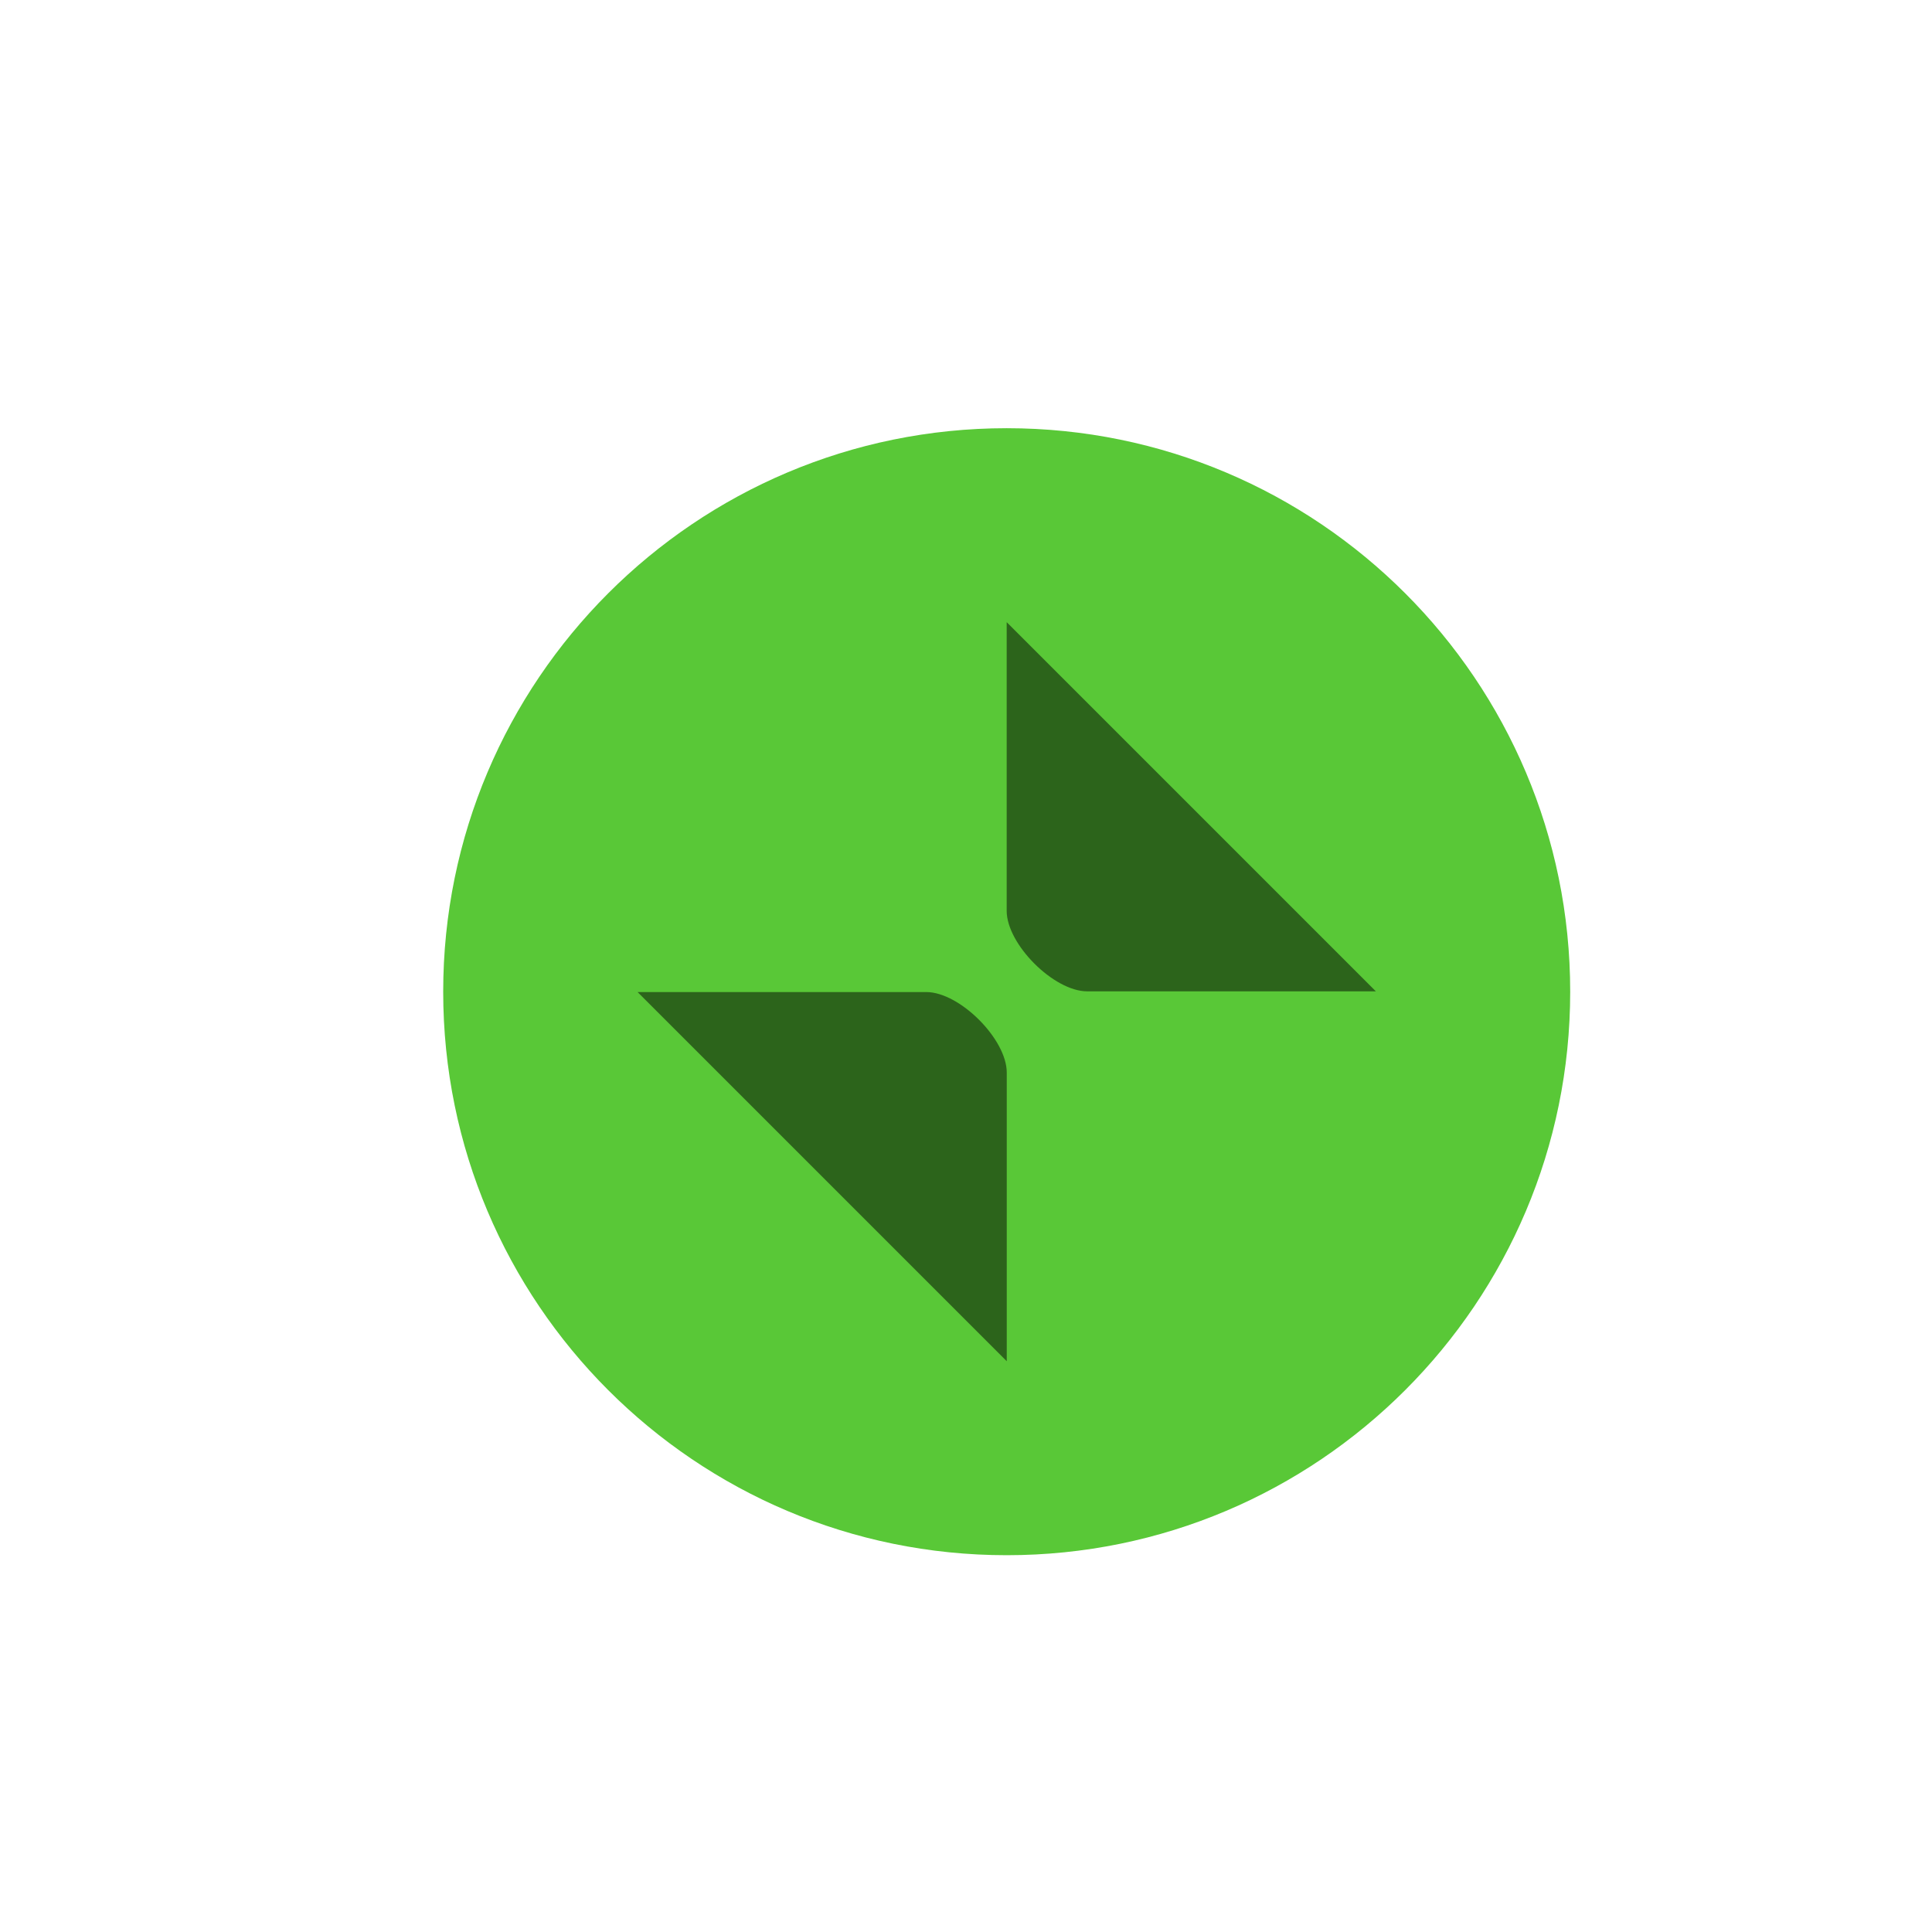
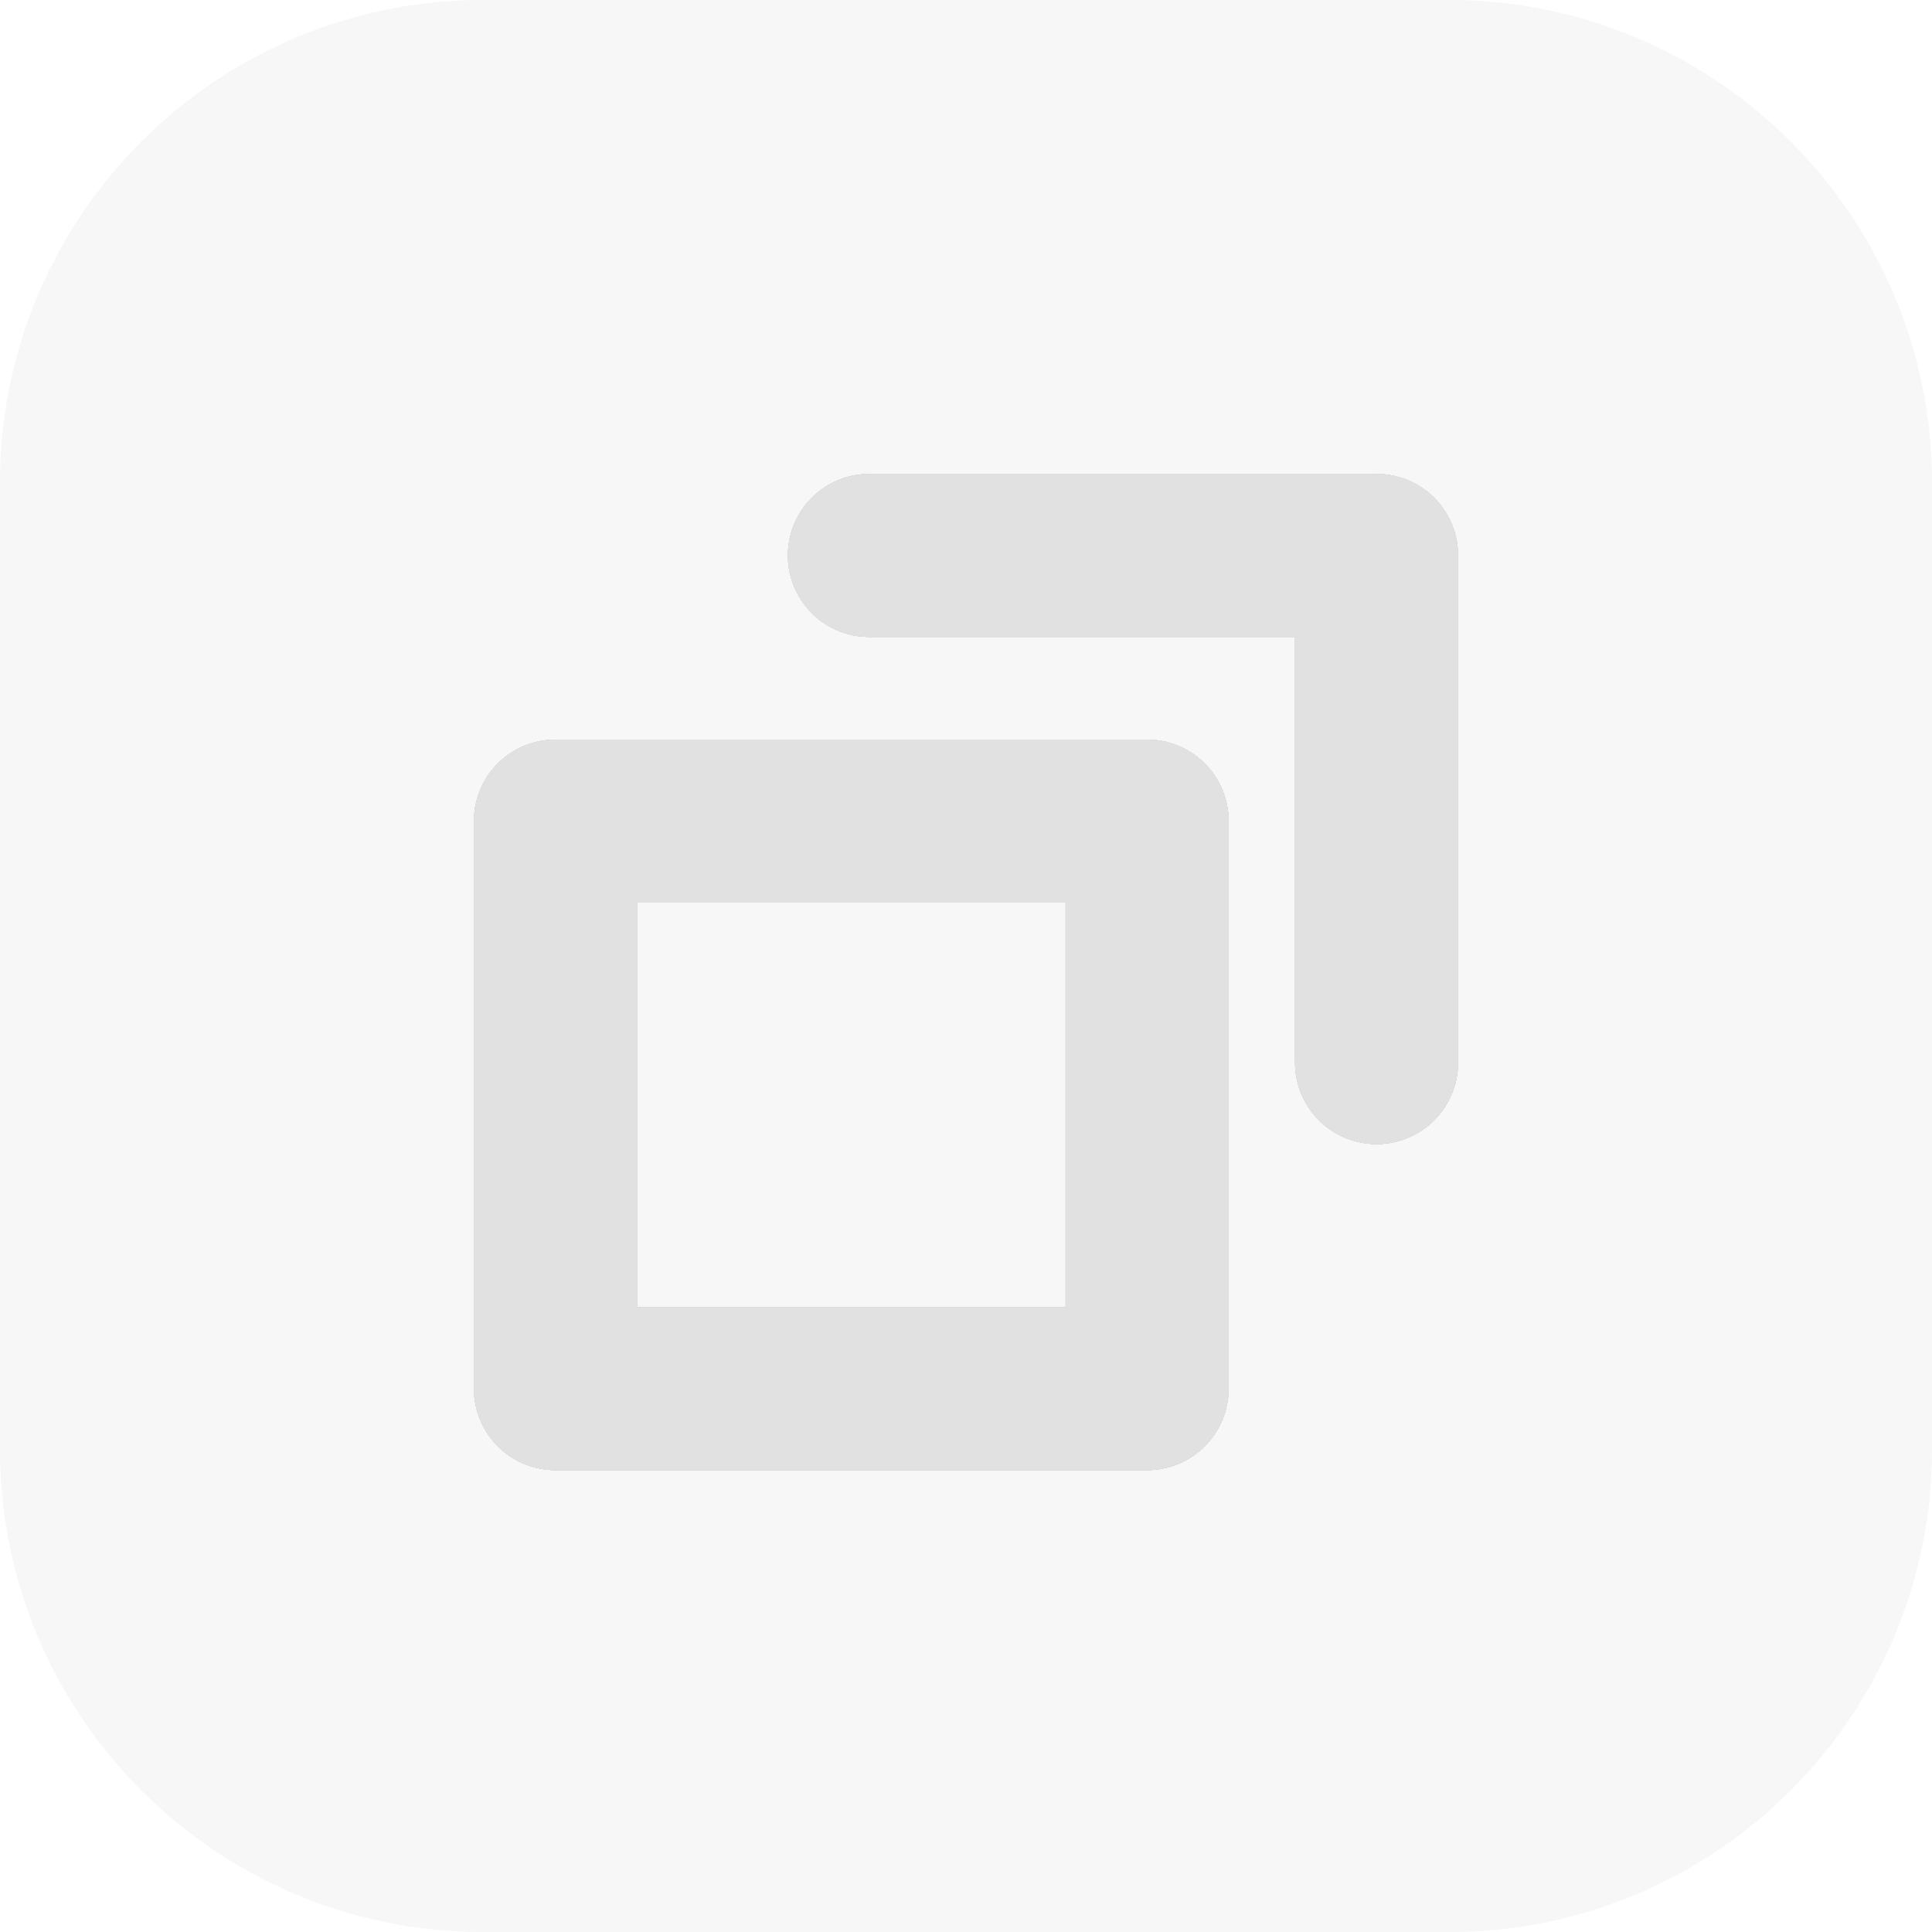
- <svg xmlns="http://www.w3.org/2000/svg" xmlns:xlink="http://www.w3.org/1999/xlink" width="24" height="24" id="svg4428" version="1.1">
-   <defs id="defs4430">
-     <linearGradient id="linearGradient3868">
-       <stop style="stop-color:#5a5a5a;stop-opacity:1;" offset="0" id="stop3870" />
-       <stop style="stop-color:#646464;stop-opacity:1;" offset="1" id="stop3872" />
-     </linearGradient>
-     <linearGradient id="linearGradient3813">
-       <stop style="stop-color:#666666;stop-opacity:1;" offset="0" id="stop3815" />
-       <stop style="stop-color:#636363;stop-opacity:1;" offset="1" id="stop3817" />
-     </linearGradient>
-     <linearGradient id="linearGradient3787">
-       <stop style="stop-color:#e5e5df;stop-opacity:1;" offset="0" id="stop3789" />
-       <stop style="stop-color:#dadad4;stop-opacity:1;" offset="1" id="stop3791" />
-     </linearGradient>
-     <linearGradient id="linearGradient3806-3-5-6">
-       <stop style="stop-color:#303030;stop-opacity:1;" offset="0" id="stop3808-6-9-1" />
-       <stop style="stop-color:#232323;stop-opacity:1;" offset="1" id="stop3810-4-6-3" />
-     </linearGradient>
-     <linearGradient xlink:href="#linearGradient3787" id="linearGradient3793" x1="40" y1="1044.362" x2="40" y2="1032.362" gradientUnits="userSpaceOnUse" />
-     <linearGradient xlink:href="#linearGradient3787" id="linearGradient3828" gradientUnits="userSpaceOnUse" x1="40" y1="1044.362" x2="40" y2="1032.362" gradientTransform="matrix(1.166667,0,0,1.076923,-6.5,-80.33555)" />
-     <linearGradient xlink:href="#linearGradient3787-8" id="linearGradient3835" gradientUnits="userSpaceOnUse" gradientTransform="matrix(1.166667,0,0,1.076923,-35.5,-1105.698)" x1="40" y1="1044.362" x2="40" y2="1032.362" />
-     <linearGradient xlink:href="#linearGradient3787-8" id="linearGradient3835-4" gradientUnits="userSpaceOnUse" gradientTransform="matrix(1.166667,0,0,1.076923,-35.5,-1105.698)" x1="40" y1="1044.362" x2="40" y2="1032.362" />
-     <linearGradient id="linearGradient3787-8">
-       <stop style="stop-color:#f5f5ee;stop-opacity:1;" offset="0" id="stop3789-2" />
-       <stop style="stop-color:#e6e6df;stop-opacity:1;" offset="1" id="stop3791-6" />
-     </linearGradient>
-     <linearGradient xlink:href="#linearGradient3787-8" id="linearGradient3835-3" gradientUnits="userSpaceOnUse" gradientTransform="matrix(1.166667,0,0,1.076923,-35.5,-1105.698)" x1="40" y1="1044.362" x2="40" y2="1032.362" />
-     <linearGradient id="linearGradient3787-7">
-       <stop style="stop-color:#f5f5ee;stop-opacity:1;" offset="0" id="stop3789-3" />
-       <stop style="stop-color:#e6e6e0;stop-opacity:1;" offset="1" id="stop3791-3" />
-     </linearGradient>
-     <linearGradient xlink:href="#linearGradient3787" id="linearGradient3807" x1="11" y1="15.75" x2="11" y2="8.25" gradientUnits="userSpaceOnUse" />
-     <linearGradient xlink:href="#linearGradient3813" id="linearGradient3819" x1="29.5" y1="15.2" x2="29.5" y2="8.8" gradientUnits="userSpaceOnUse" />
-     <linearGradient xlink:href="#linearGradient4231" id="linearGradient3807-1" x1="10" y1="7" x2="10" y2="15.889" gradientUnits="userSpaceOnUse" />
-     <linearGradient id="linearGradient4231">
-       <stop id="stop4233" offset="0" style="stop-color:#e7e7e1;stop-opacity:1;" />
-       <stop id="stop4239" offset="1" style="stop-color:#dadad3;stop-opacity:1;" />
-     </linearGradient>
-     <linearGradient xlink:href="#linearGradient4231-1" id="linearGradient3807-1-1" x1="10" y1="15.889" x2="10" y2="7" gradientUnits="userSpaceOnUse" />
-     <linearGradient id="linearGradient4231-1">
-       <stop id="stop4233-6" offset="0" style="stop-color:#e5e5de;stop-opacity:1;" />
-       <stop id="stop4239-7" offset="1" style="stop-color:#dadad3;stop-opacity:1;" />
-     </linearGradient>
-     <linearGradient id="linearGradient4363">
-       <stop style="stop-color:#979791;stop-opacity:1;" offset="0" id="stop4365" />
-       <stop style="stop-color:#dadad4;stop-opacity:0;" offset="1" id="stop4367" />
-     </linearGradient>
-     <linearGradient id="linearGradient4363-7">
-       <stop style="stop-color:#f5f5ef;stop-opacity:1;" offset="0" id="stop4365-9" />
-       <stop style="stop-color:#dadad4;stop-opacity:0;" offset="1" id="stop4367-8" />
-     </linearGradient>
-     <linearGradient xlink:href="#linearGradient4231-7" id="linearGradient4361" gradientUnits="userSpaceOnUse" gradientTransform="matrix(1.1875,0,0,1,-41.25,0)" x1="248.632" y1="79" x2="248.632" y2="58" />
-     <linearGradient id="linearGradient4231-7">
-       <stop id="stop4233-4" offset="0" style="stop-color:#e6e6df;stop-opacity:1;" />
-       <stop id="stop4239-8" offset="1" style="stop-color:#d1d1ca;stop-opacity:1;" />
-     </linearGradient>
-     <linearGradient xlink:href="#linearGradient4231-7" id="linearGradient3127" gradientUnits="userSpaceOnUse" gradientTransform="matrix(1.1875,0,0,1,-262.25,-55.99998)" x1="248.632" y1="79" x2="248.632" y2="58" />
-     <linearGradient xlink:href="#linearGradient4231-7" id="linearGradient3154" gradientUnits="userSpaceOnUse" gradientTransform="matrix(1.1875,0,0,1,-262.25,-55.99998)" x1="248.632" y1="79" x2="248.632" y2="58" />
-     <linearGradient xlink:href="#linearGradient4231-7" id="linearGradient3159" gradientUnits="userSpaceOnUse" gradientTransform="matrix(1.1875,0,0,1,-249.25,-54.99998)" x1="248.632" y1="79" x2="248.632" y2="58" />
-     <linearGradient xlink:href="#linearGradient4231-7-9" id="linearGradient3159-0" gradientUnits="userSpaceOnUse" gradientTransform="matrix(1.1875,0,0,1,-262.25,-55.99998)" x1="248.632" y1="79" x2="248.632" y2="58" />
-     <linearGradient id="linearGradient4231-7-9">
-       <stop id="stop4233-4-2" offset="0" style="stop-color:#e6e6df;stop-opacity:1;" />
-       <stop id="stop4239-8-9" offset="1" style="stop-color:#d1d1ca;stop-opacity:1;" />
-     </linearGradient>
-     <linearGradient id="linearGradient4231-5">
-       <stop id="stop4233-41" offset="0" style="stop-color:#e5e5de;stop-opacity:1;" />
-       <stop id="stop4239-73" offset="1" style="stop-color:#dadad3;stop-opacity:1;" />
-     </linearGradient>
-     <linearGradient xlink:href="#linearGradient4231-7-7" id="linearGradient3159-1" gradientUnits="userSpaceOnUse" gradientTransform="matrix(1.1875,0,0,1,-262.25,-55.99998)" x1="248.632" y1="79" x2="248.632" y2="58" />
-     <linearGradient id="linearGradient4231-7-7">
-       <stop id="stop4233-4-7" offset="0" style="stop-color:#e6e6df;stop-opacity:1;" />
-       <stop id="stop4239-8-2" offset="1" style="stop-color:#d1d1ca;stop-opacity:1;" />
-     </linearGradient>
-     <linearGradient xlink:href="#linearGradient4231-73" id="linearGradient3807-1-7" x1="10" y1="15.889" x2="10" y2="7" gradientUnits="userSpaceOnUse" />
-     <linearGradient id="linearGradient4231-73">
-       <stop id="stop4233-1" offset="0" style="stop-color:#e5e5de;stop-opacity:1;" />
-       <stop id="stop4239-85" offset="1" style="stop-color:#dadad3;stop-opacity:1;" />
-     </linearGradient>
-   </defs>
-   <g id="layer1" transform="translate(0,-1098.52)">
-     <g id="4" transform="translate(86.4,-3.2)" />
-     <g transform="translate(-308.4944,1319.477)" style="display:inline" id="inactive-center">
-       <rect style="opacity:0;fill:#000000;fill-opacity:1;stroke:none;stroke-width:0.474;stroke-linejoin:miter;stroke-miterlimit:4;stroke-dasharray:none;stroke-opacity:1;paint-order:markers stroke fill" id="rect1563-92-3" width="16" height="16" x="313" y="-268.638" ry="1.6930764e-05" />
-       <g style="enable-background:new" id="titlebutton-restore-backdrop-1-28-8" transform="translate(314,-267.6378)">
-         <g id="g985-9-6" transform="translate(-5,-1033.362)">
-           <path id="path981-7-0" d="m 12,1047.362 c 3.866,0 7,-3.134 7,-7 0,-3.866 -3.134,-7 -7,-7 -3.866,0 -7,3.134 -7,7 0,3.866 3.134,7 7,7" style="fill:#59c837;fill-opacity:1;fill-rule:evenodd;stroke:none" />
-         </g>
-       </g>
+ <svg xmlns="http://www.w3.org/2000/svg" width="16" height="16" viewBox="0 0 16 16" version="1.1">
+   <g id="active-center">
+     <rect width="16" height="16" fill="#000000" opacity="0" />
+     <g fill="none" stroke="#e1e1e1" stroke-width="1.35" stroke-linecap="round" stroke-linejoin="round" opacity="1">
+       <path d="M4.6 6.8h4.9v4.7H4.6z" />
+       <path d="M7.2 4.6h4.2v4.2" />
    </g>
-     <g transform="translate(-308.4944,1319.477)" style="display:inline" id="active-center">
-       <rect ry="1.6930764e-05" y="-242.638" x="313" height="16" width="16" id="rect1571-3-4" style="opacity:0;fill:#000000;fill-opacity:1;stroke:none;stroke-width:0.474;stroke-linejoin:miter;stroke-miterlimit:4;stroke-dasharray:none;stroke-opacity:1;paint-order:markers stroke fill" />
-       <g style="enable-background:new" id="titlebutton-restore-1-6-8" transform="translate(314,-241.6378)">
-         <g id="g993-1-8" transform="translate(-5,-1033.362)">
-           <path id="path989-2-8" d="m 12,1047.362 c 3.866,0 7,-3.134 7,-7 0,-3.866 -3.134,-7 -7,-7 -3.866,0 -7,3.134 -7,7 0,3.866 3.134,7 7,7" style="fill:#59c837;fill-opacity:1;fill-rule:evenodd;stroke:none" />
-         </g>
-       </g>
+   </g>
+   <g id="inactive-center">
+     <rect width="16" height="16" fill="#000000" opacity="0" />
+     <g fill="none" stroke="#787878" stroke-width="1.35" stroke-linecap="round" stroke-linejoin="round" opacity="1">
+       <path d="M4.6 6.8h4.9v4.7H4.6z" />
+       <path d="M7.2 4.6h4.2v4.2" />
    </g>
-     <g transform="translate(-308.4944,1319.477)" style="display:inline" id="hover-center">
-       <rect style="opacity:0;fill:#000000;fill-opacity:1;stroke:none;stroke-width:0.474;stroke-linejoin:miter;stroke-miterlimit:4;stroke-dasharray:none;stroke-opacity:1;paint-order:markers stroke fill" id="rect1579-4-9" width="16" height="16" x="313" y="-216.638" ry="1.6930764e-05" />
-       <g transform="translate(-5.22207,8.780283)" id="titlebutton-restore-hover-1-7-3">
-         <path style="fill:#59c837;fill-opacity:1;fill-rule:evenodd;stroke:none" d="m 326.222,-210.418 c 3.866,0 7,-3.134 7,-7 0,-3.866 -3.134,-7 -7,-7 -3.866,0 -7,3.134 -7,7 0,3.866 3.134,7 7,7" id="path1005-4-6" />
-         <g id="g1846-43-8" transform="translate(0.00779,0.077375)">
-           <path style="opacity:0.5;fill:#000000;fill-opacity:1;stroke:none;stroke-width:2;stroke-linecap:round;stroke-linejoin:round;stroke-miterlimit:4;stroke-dasharray:none;stroke-opacity:1" d="m 326.214,-222.086 v 3.586 c 0,0.415 0.585,1 1,1 h 3.586 z" id="path1031-0-0" />
-           <path id="path1838-7-2" d="m 326.215,-212.905 v -3.586 c 0,-0.415 -0.585,-1 -1,-1 h -3.586 z" style="opacity:0.5;fill:#000000;fill-opacity:1;stroke:none;stroke-width:2;stroke-linecap:round;stroke-linejoin:round;stroke-miterlimit:4;stroke-dasharray:none;stroke-opacity:1" />
-         </g>
-       </g>
+   </g>
+   <g id="hover-center">
+     <rect width="16" height="16" fill="#000000" opacity="0" />
+     <rect width="16" height="16" rx="4" fill="#e1e1e1" opacity="0.11" />
+     <g fill="none" stroke="#e1e1e1" stroke-width="1.35" stroke-linecap="round" stroke-linejoin="round" opacity="1">
+       <path d="M4.6 6.8h4.9v4.7H4.6z" />
+       <path d="M7.2 4.6h4.2v4.2" />
    </g>
-     <g transform="translate(-308.4944,1319.477)" style="display:inline" id="pressed-center">
-       <rect ry="1.6930764e-05" y="-190.638" x="313" height="16" width="16" id="rect1588-8-1" style="opacity:0;fill:#000000;fill-opacity:1;stroke:none;stroke-width:0.474;stroke-linejoin:miter;stroke-miterlimit:4;stroke-dasharray:none;stroke-opacity:1;paint-order:markers stroke fill" />
-       <g transform="translate(-5.22207,8.780283)" id="titlebutton-restore-active-1-6-0">
-         <path style="fill:#59c837;fill-opacity:1;fill-rule:evenodd;stroke:none" d="m 326.222,-184.418 c 3.866,0 7,-3.134 7,-7 0,-3.866 -3.134,-7 -7,-7 -3.866,0 -7,3.134 -7,7 0,3.866 3.134,7 7,7" id="path997-8-5" />
-         <g transform="translate(0.00779,26.07732)" id="g1857-84-1">
-           <path id="path1853-3-1" d="m 326.214,-222.086 v 3.586 c 0,0.415 0.585,1 1,1 h 3.586 z" style="opacity:0.5;fill:#000000;fill-opacity:1;stroke:none;stroke-width:2;stroke-linecap:round;stroke-linejoin:round;stroke-miterlimit:4;stroke-dasharray:none;stroke-opacity:1" />
-           <path style="opacity:0.5;fill:#000000;fill-opacity:1;stroke:none;stroke-width:2;stroke-linecap:round;stroke-linejoin:round;stroke-miterlimit:4;stroke-dasharray:none;stroke-opacity:1" d="m 326.215,-212.905 v -3.586 c 0,-0.415 -0.585,-1 -1,-1 h -3.586 z" id="path1855-1-0" />
-         </g>
-         <path id="path3632" d="m 326.222,-184.418 c 3.866,0 7,-3.134 7,-7 0,-3.866 -3.134,-7 -7,-7 -3.866,0 -7,3.134 -7,7 0,3.866 3.134,7 7,7" style="opacity:0.2;fill:#000000;fill-opacity:1;fill-rule:evenodd;stroke:none" />
-       </g>
+   </g>
+   <g id="pressed-center">
+     <rect width="16" height="16" fill="#000000" opacity="0" />
+     <rect width="16" height="16" rx="4" fill="#e1e1e1" opacity="0.2" />
+     <g fill="none" stroke="#e1e1e1" stroke-width="1.35" stroke-linecap="round" stroke-linejoin="round" opacity="1">
+       <path d="M4.6 6.8h4.9v4.7H4.6z" />
+       <path d="M7.2 4.6h4.2v4.2" />
    </g>
-     <use x="0" y="0" xlink:href="#inactive-center" id="deactivated-center" transform="translate(-0.0724512,-28.06232)" width="100%" height="100%" />
-     <use height="100%" width="100%" transform="translate(28.85067,-28.06232)" id="deactivated-inactive-center" xlink:href="#inactive-center" y="0" x="0" />
-     <g id="hover-inactive-center" style="display:inline" transform="translate(-277.9192,1319.477)">
-       <rect ry="1.6930764e-05" y="-216.638" x="313" height="16" width="16" id="rect912" style="opacity:0;fill:#000000;fill-opacity:1;stroke:none;stroke-width:0.474;stroke-linejoin:miter;stroke-miterlimit:4;stroke-dasharray:none;stroke-opacity:1;paint-order:markers stroke fill" />
-       <g id="g922" transform="translate(-5.22207,8.780283)">
-         <path id="path914" d="m 326.222,-210.418 c 3.866,0 7,-3.134 7,-7 0,-3.866 -3.134,-7 -7,-7 -3.866,0 -7,3.134 -7,7 0,3.866 3.134,7 7,7" style="fill:#59c837;fill-opacity:1;fill-rule:evenodd;stroke:none" />
-         <g transform="translate(0.00779,0.077375)" id="g920">
-           <path id="path916" d="m 326.214,-222.086 v 3.586 c 0,0.415 0.585,1 1,1 h 3.586 z" style="opacity:0.5;fill:#000000;fill-opacity:1;stroke:none;stroke-width:2;stroke-linecap:round;stroke-linejoin:round;stroke-miterlimit:4;stroke-dasharray:none;stroke-opacity:1" />
-           <path style="opacity:0.5;fill:#000000;fill-opacity:1;stroke:none;stroke-width:2;stroke-linecap:round;stroke-linejoin:round;stroke-miterlimit:4;stroke-dasharray:none;stroke-opacity:1" d="m 326.215,-212.905 v -3.586 c 0,-0.415 -0.585,-1 -1,-1 h -3.586 z" id="path918" />
-         </g>
-       </g>
+   </g>
+   <g id="deactivated-center">
+     <rect width="16" height="16" fill="#000000" opacity="0" />
+     <g fill="none" stroke="#e1e1e1" stroke-width="1.35" stroke-linecap="round" stroke-linejoin="round" opacity="0.35">
+       <path d="M4.6 6.8h4.9v4.7H4.6z" />
+       <path d="M7.2 4.6h4.2v4.2" />
    </g>
  </g>
</svg>
